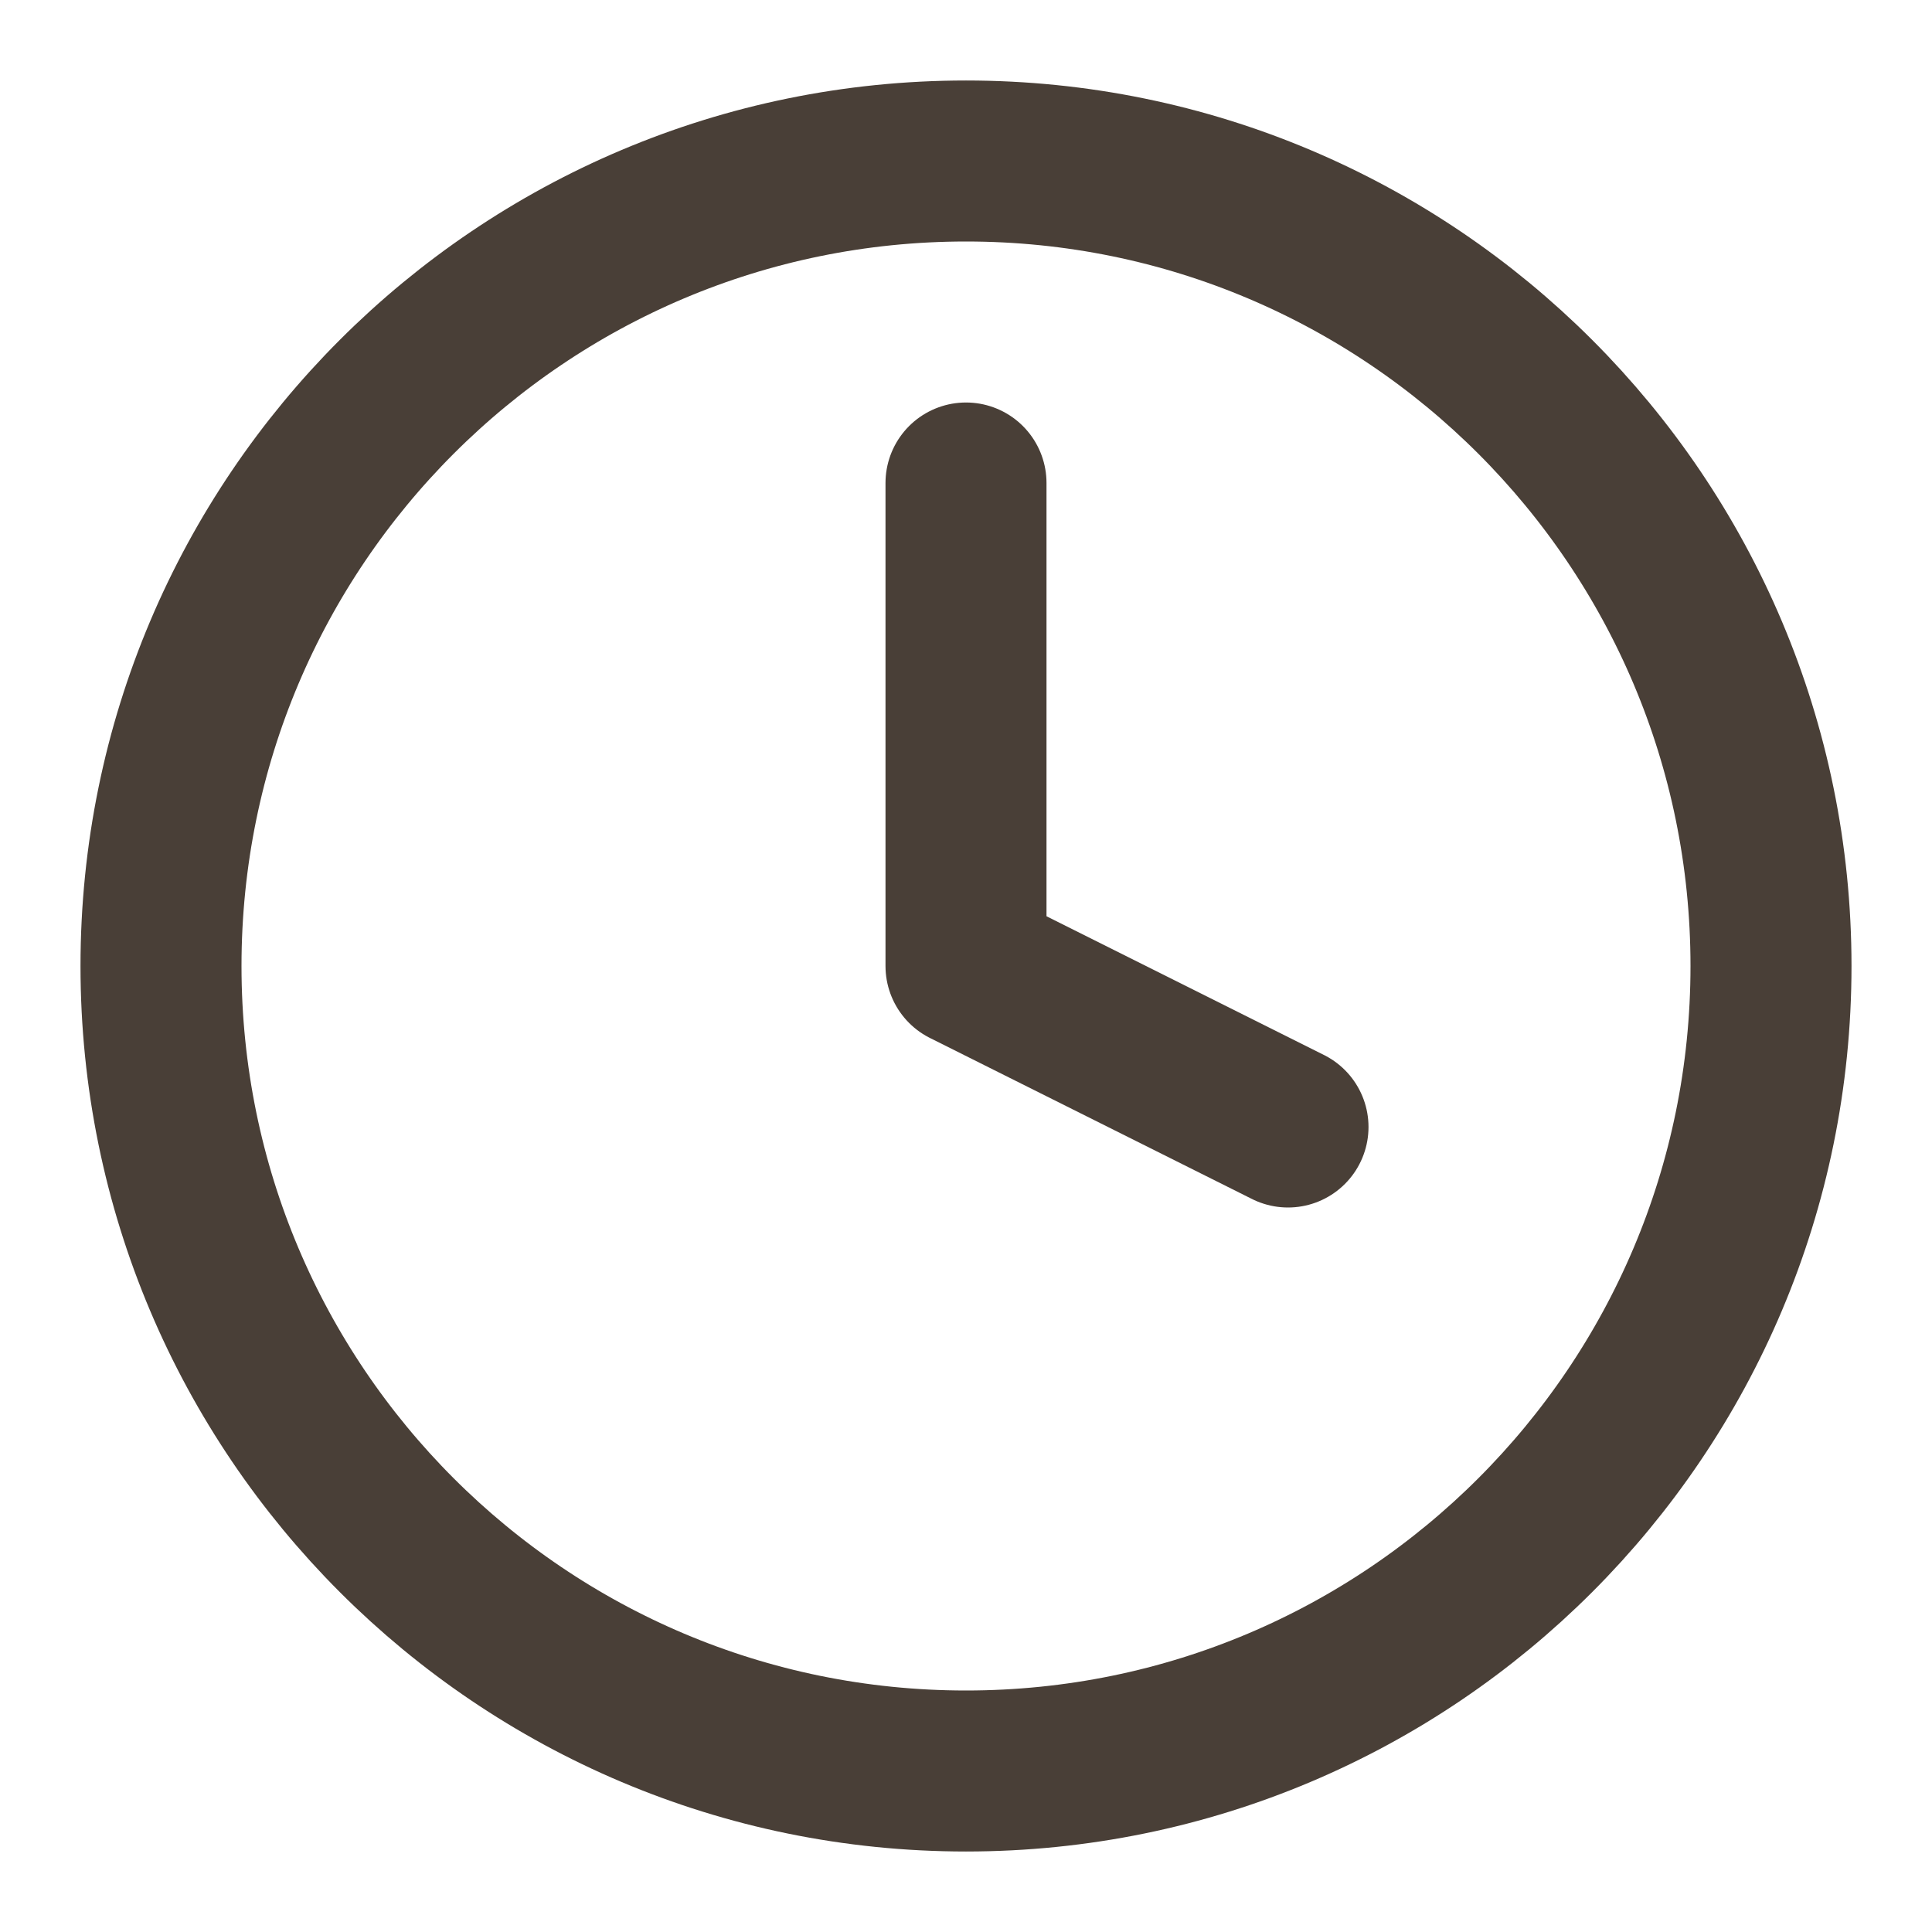
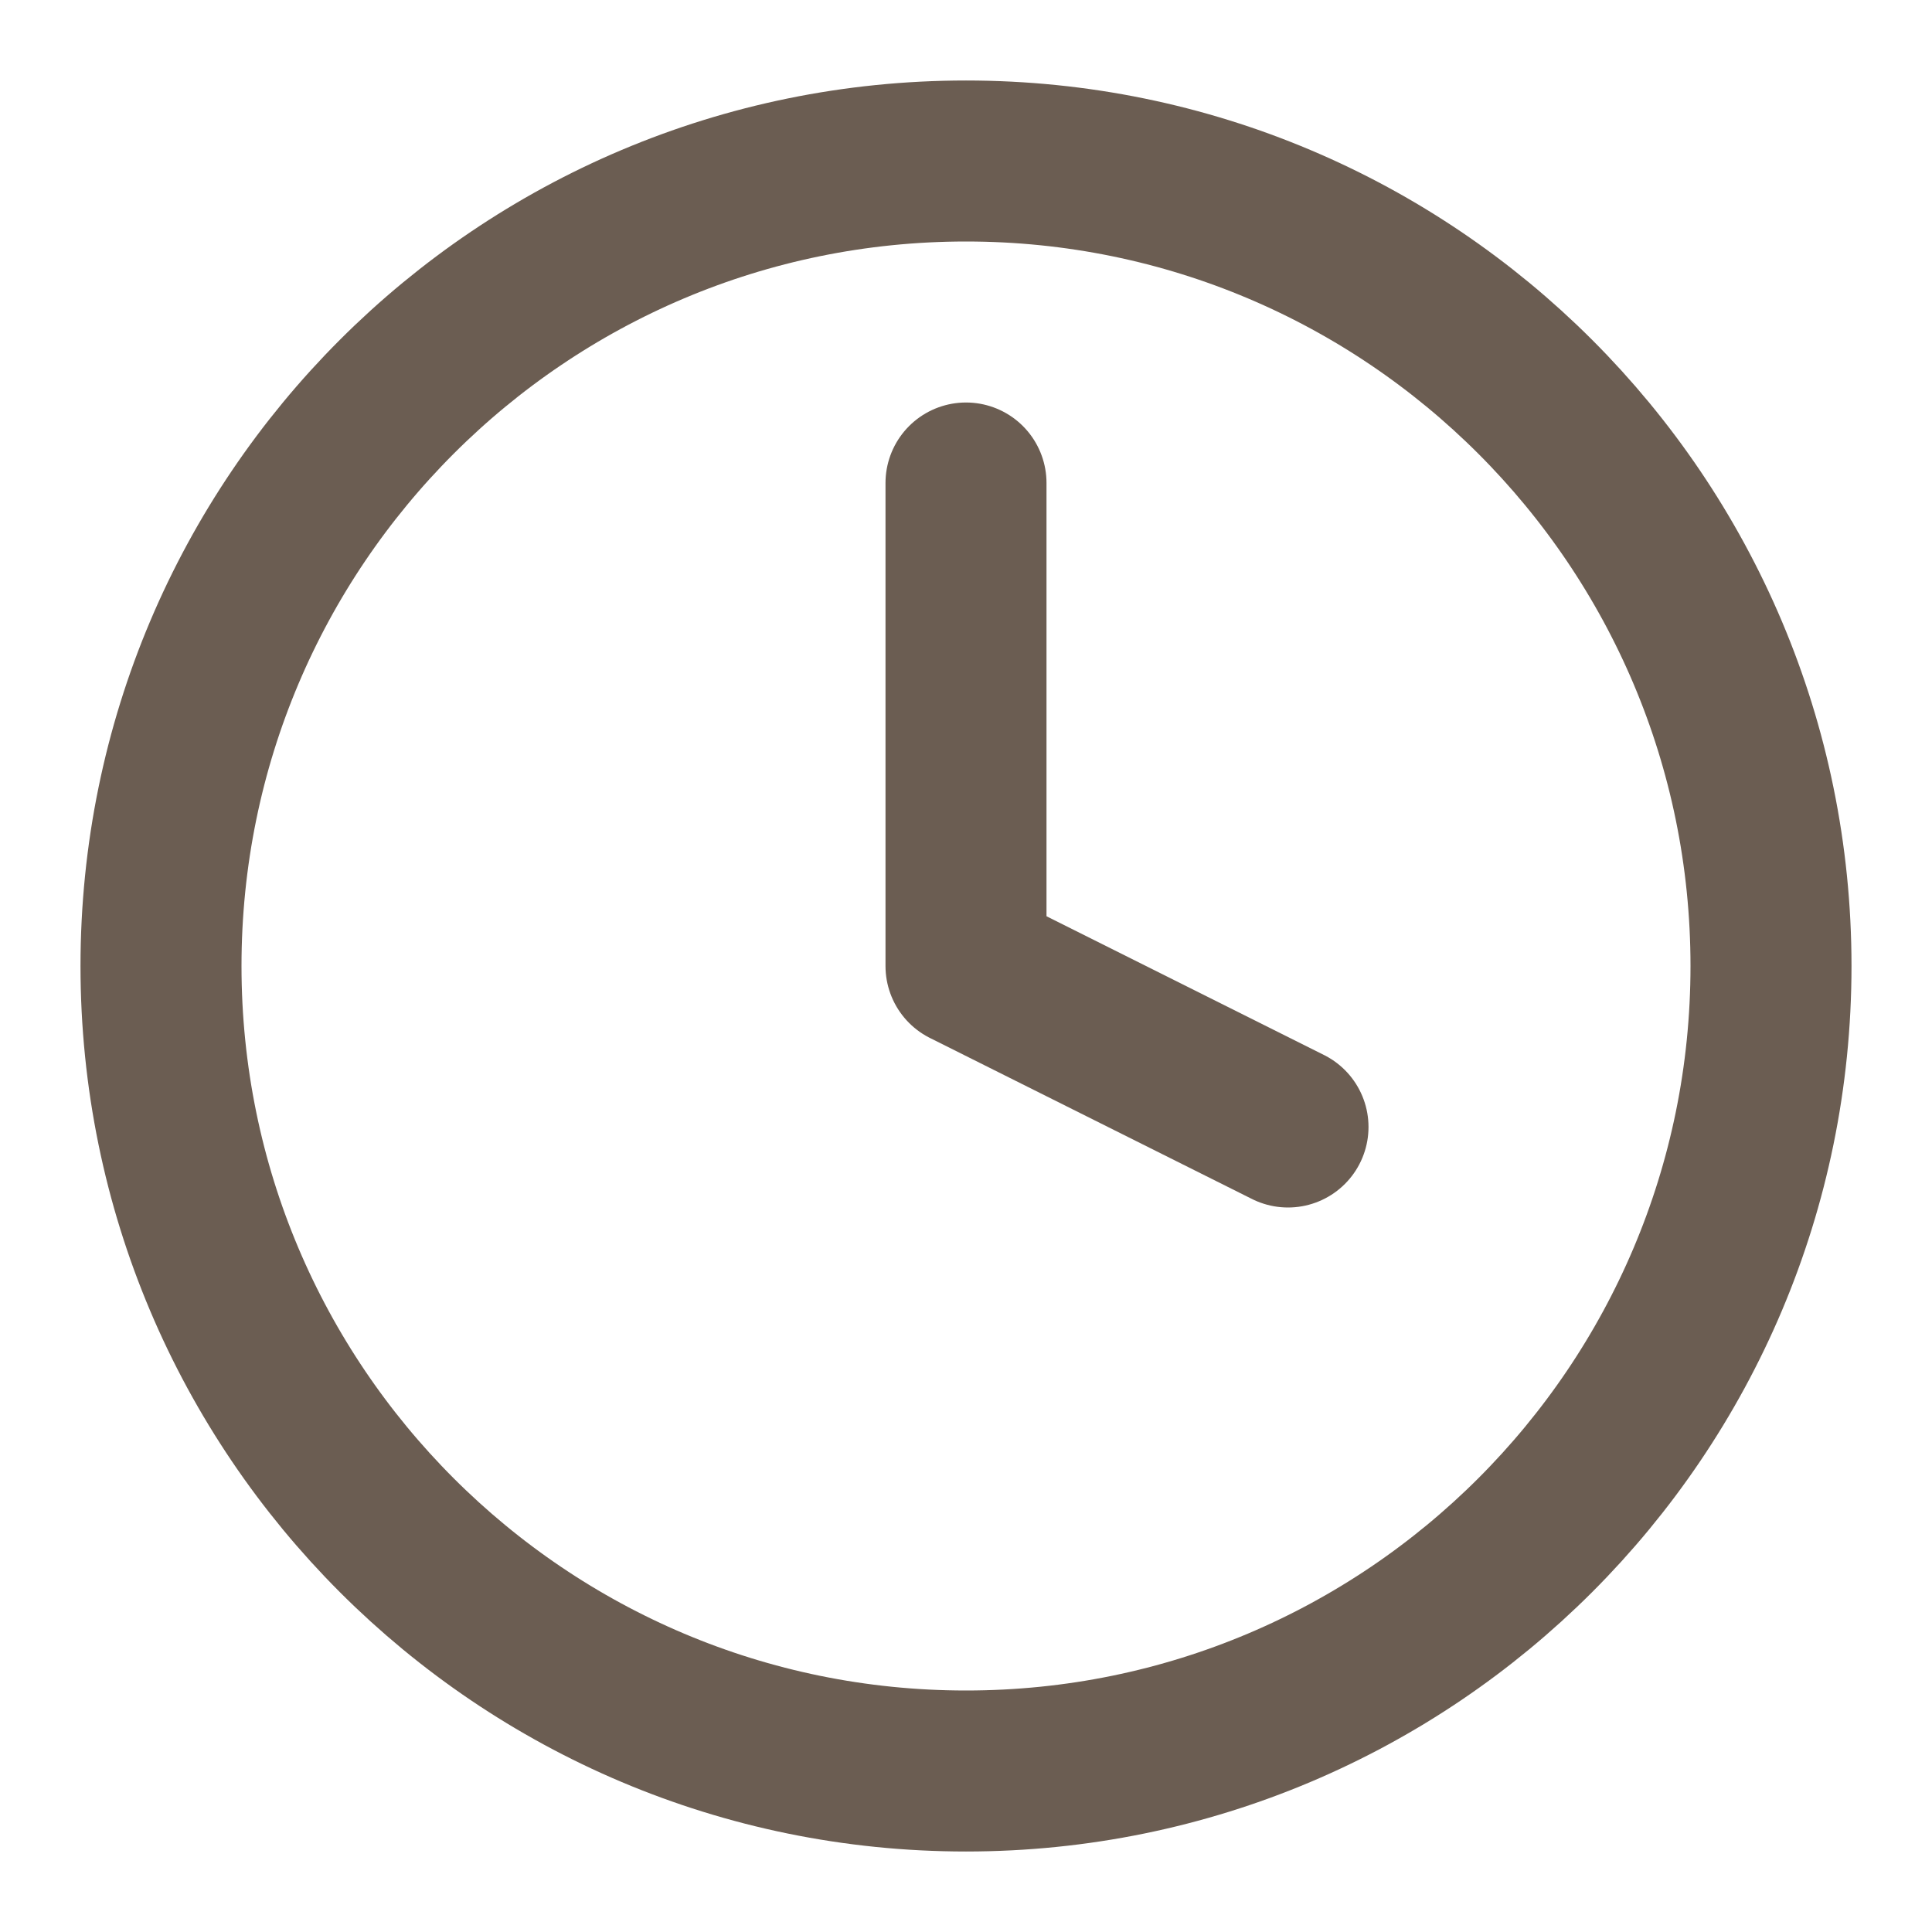
- <svg xmlns="http://www.w3.org/2000/svg" width="20" height="20" viewBox="0 0 24 24" fill="none" stroke="#493F37" stroke-width="2" stroke-linecap="round" stroke-linejoin="round" class="lucide lucide-clock-icon lucide-clock">
+ <svg xmlns="http://www.w3.org/2000/svg" width="24" height="24" viewBox="0 0 24 24" fill="none" stroke="#6b5d52" stroke-width="2" stroke-linecap="round" stroke-linejoin="round" class="lucide lucide-clock-icon lucide-clock">
  <path d="M12 6v6l4 2" />
  <circle cx="12" cy="12" r="10" />
</svg>
